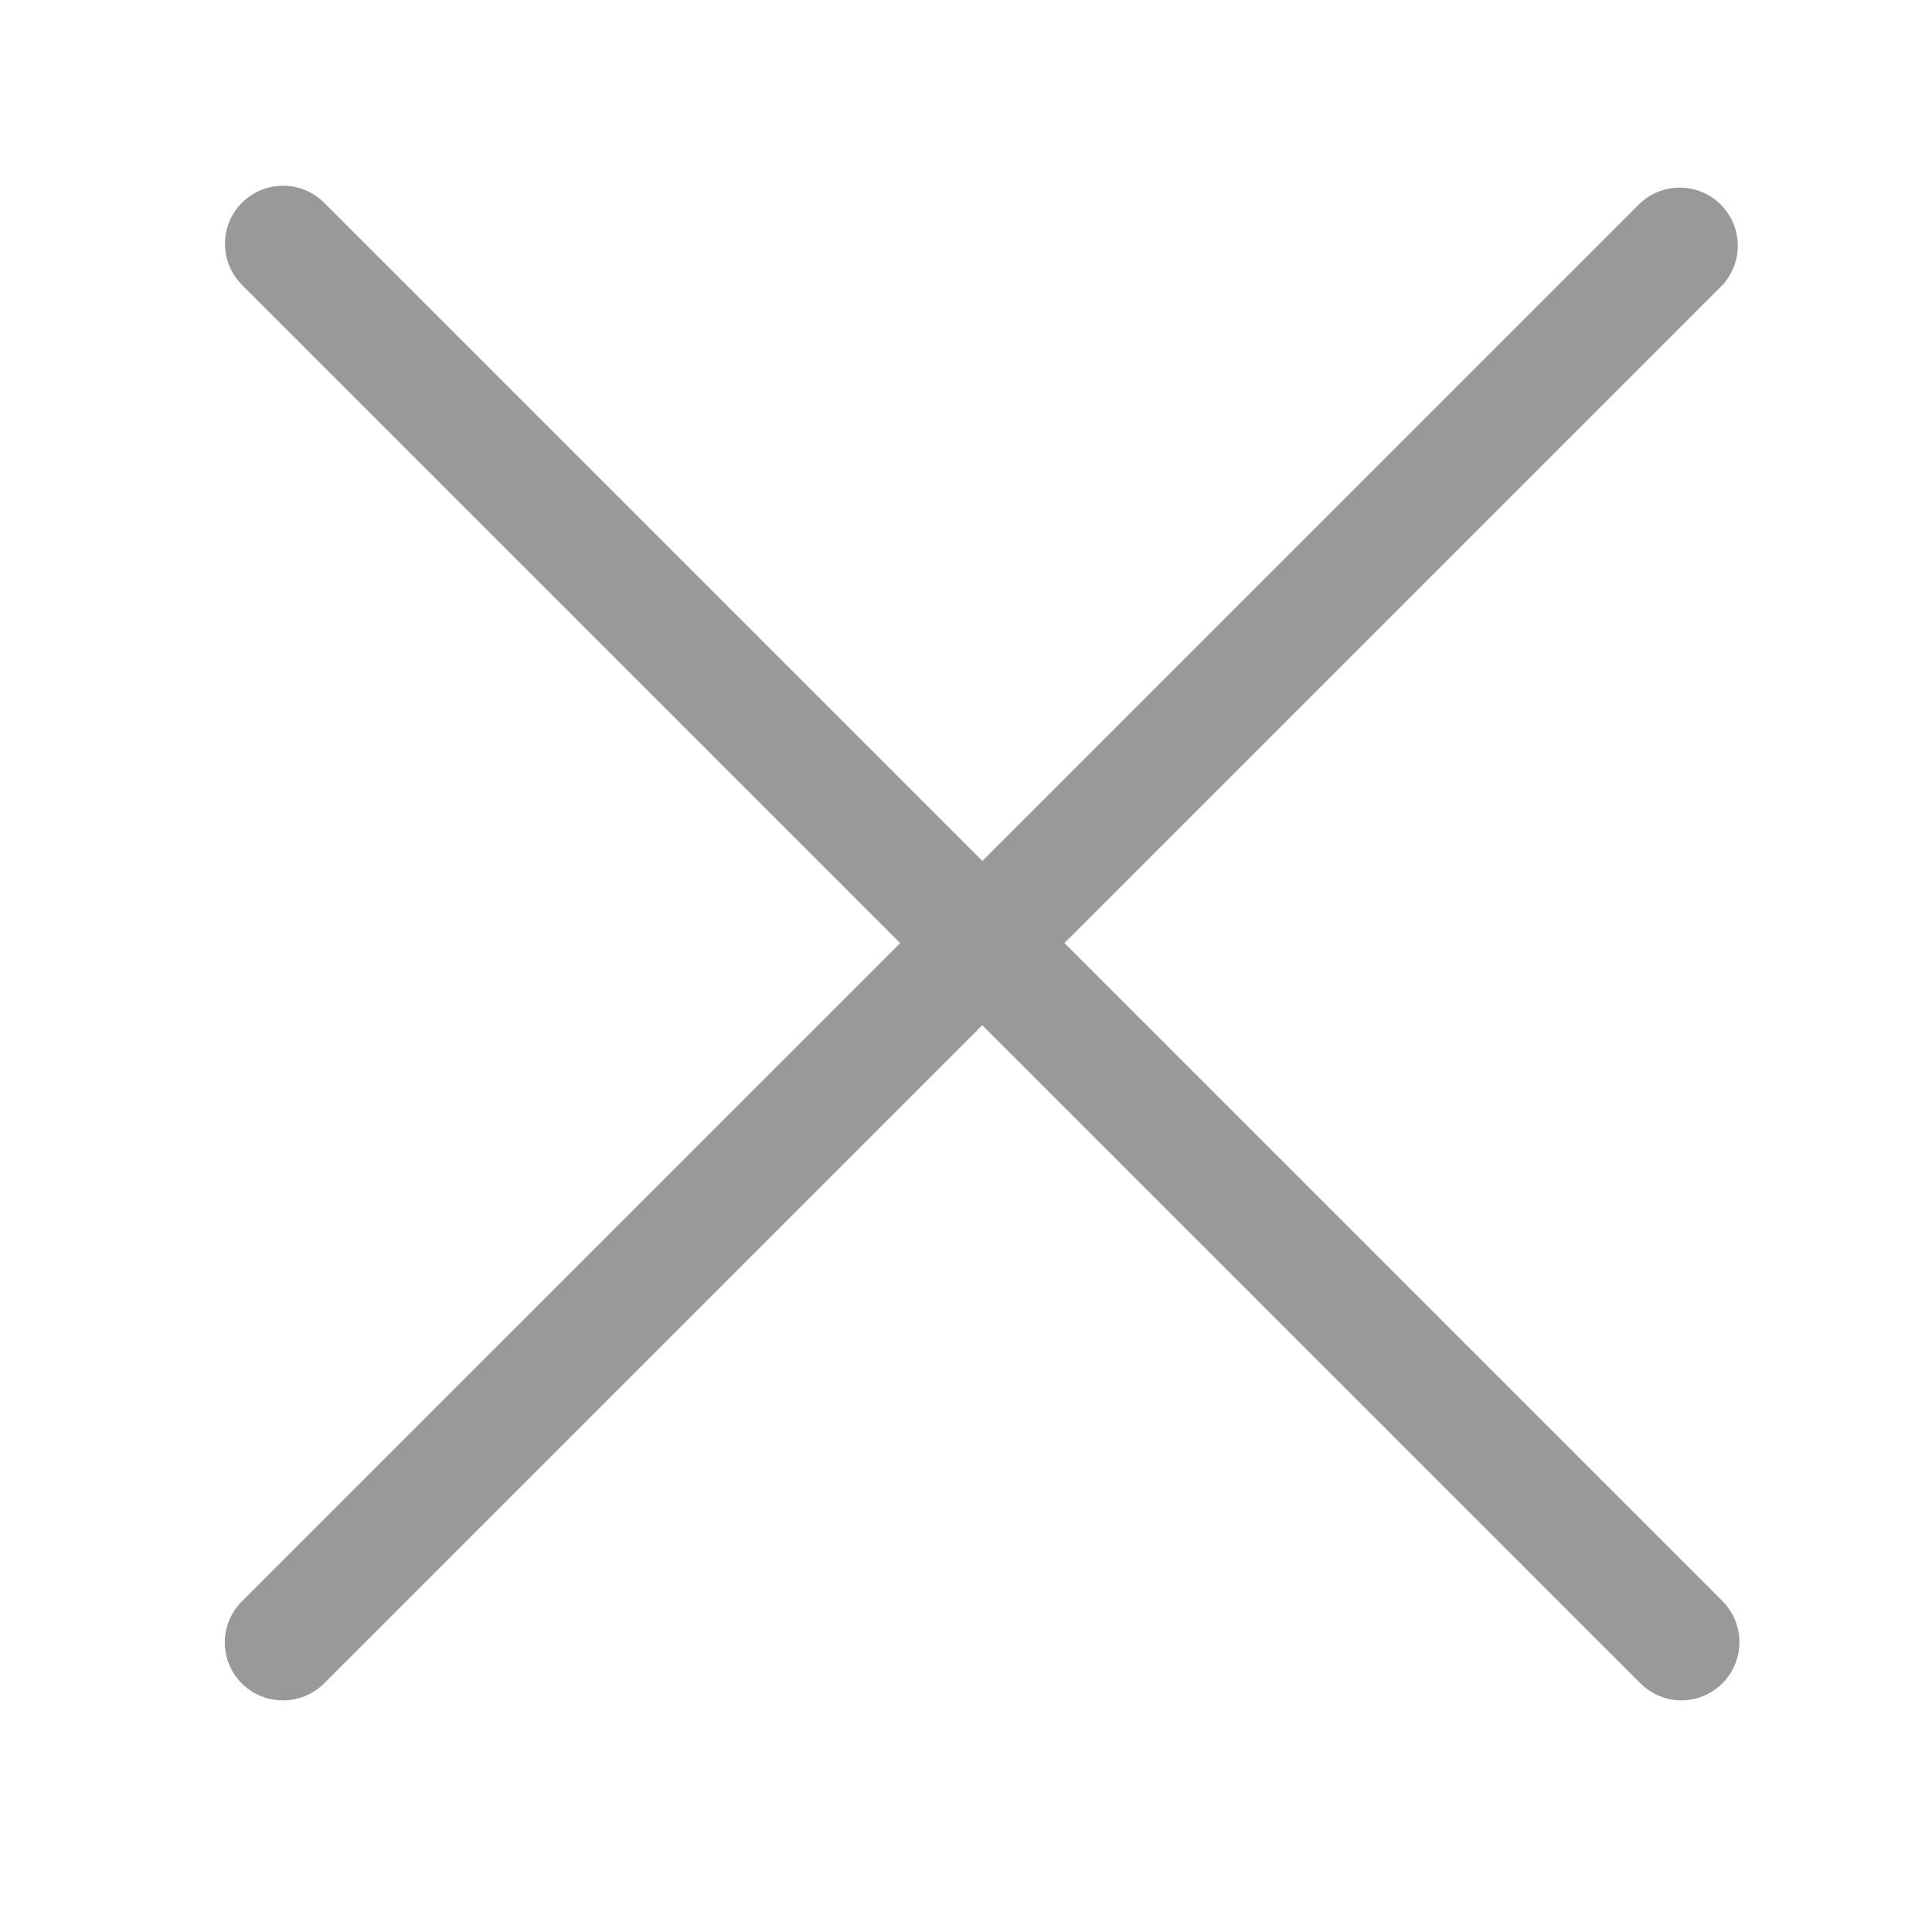
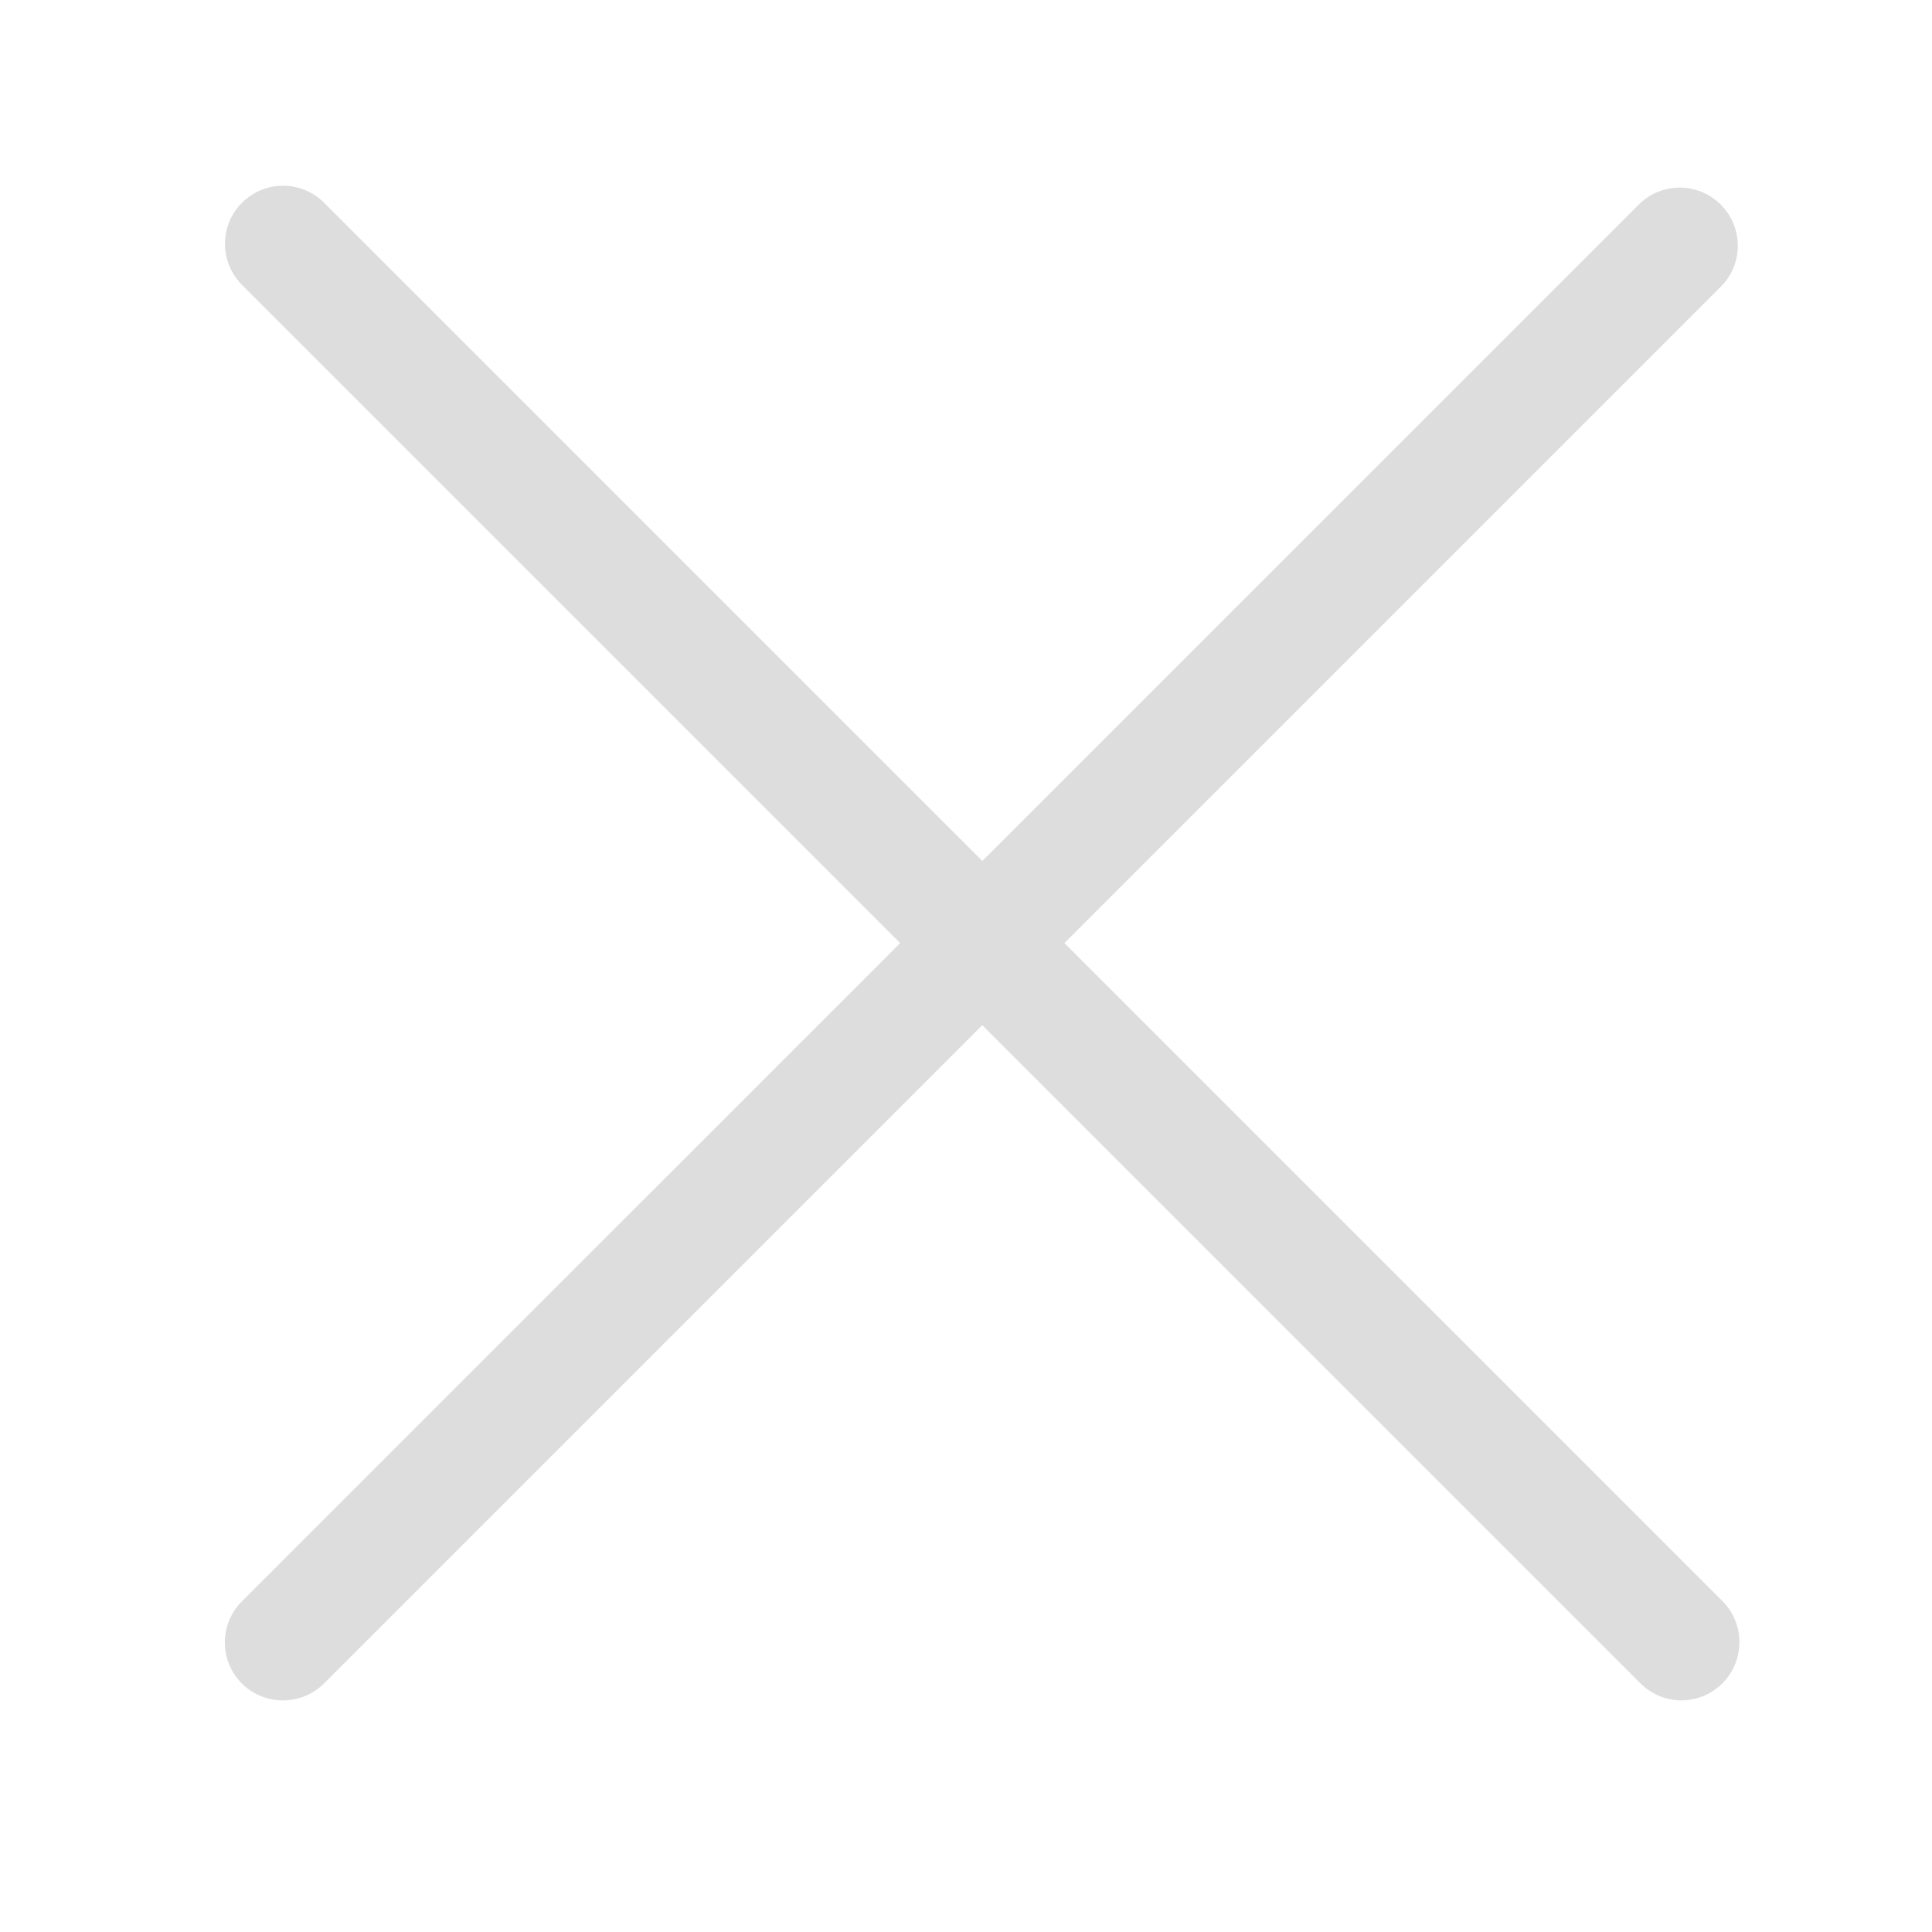
<svg xmlns="http://www.w3.org/2000/svg" t="1539321144306" class="icon" style="" viewBox="0 0 1024 1024" version="1.1" p-id="22424" width="64" height="64">
  <defs>
    <style type="text/css" />
  </defs>
-   <path d="M891.264 901.248a30.784 30.784 0 0 1-21.76-9.024L128.256 150.976a30.72 30.72 0 1 1 43.52-43.52l741.312 741.312a30.848 30.848 0 0 1-21.824 52.48" p-id="22425" fill="#999999" />
-   <path d="M150.016 901.248a30.72 30.72 0 0 1-21.76-52.544l741.312-741.248a30.784 30.784 0 0 1 43.456 43.52L171.776 892.224a30.72 30.72 0 0 1-21.76 9.024" p-id="22426" fill="#999999" />
+   <path d="M891.264 901.248a30.784 30.784 0 0 1-21.76-9.024L128.256 150.976a30.72 30.72 0 1 1 43.52-43.52l741.312 741.312a30.848 30.848 0 0 1-21.824 52.48" p-id="22425" fill="#dedddd" />
+   <path d="M150.016 901.248a30.72 30.72 0 0 1-21.76-52.544l741.312-741.248a30.784 30.784 0 0 1 43.456 43.52L171.776 892.224a30.72 30.72 0 0 1-21.76 9.024" p-id="22426" fill="#dedddd" />
</svg>
